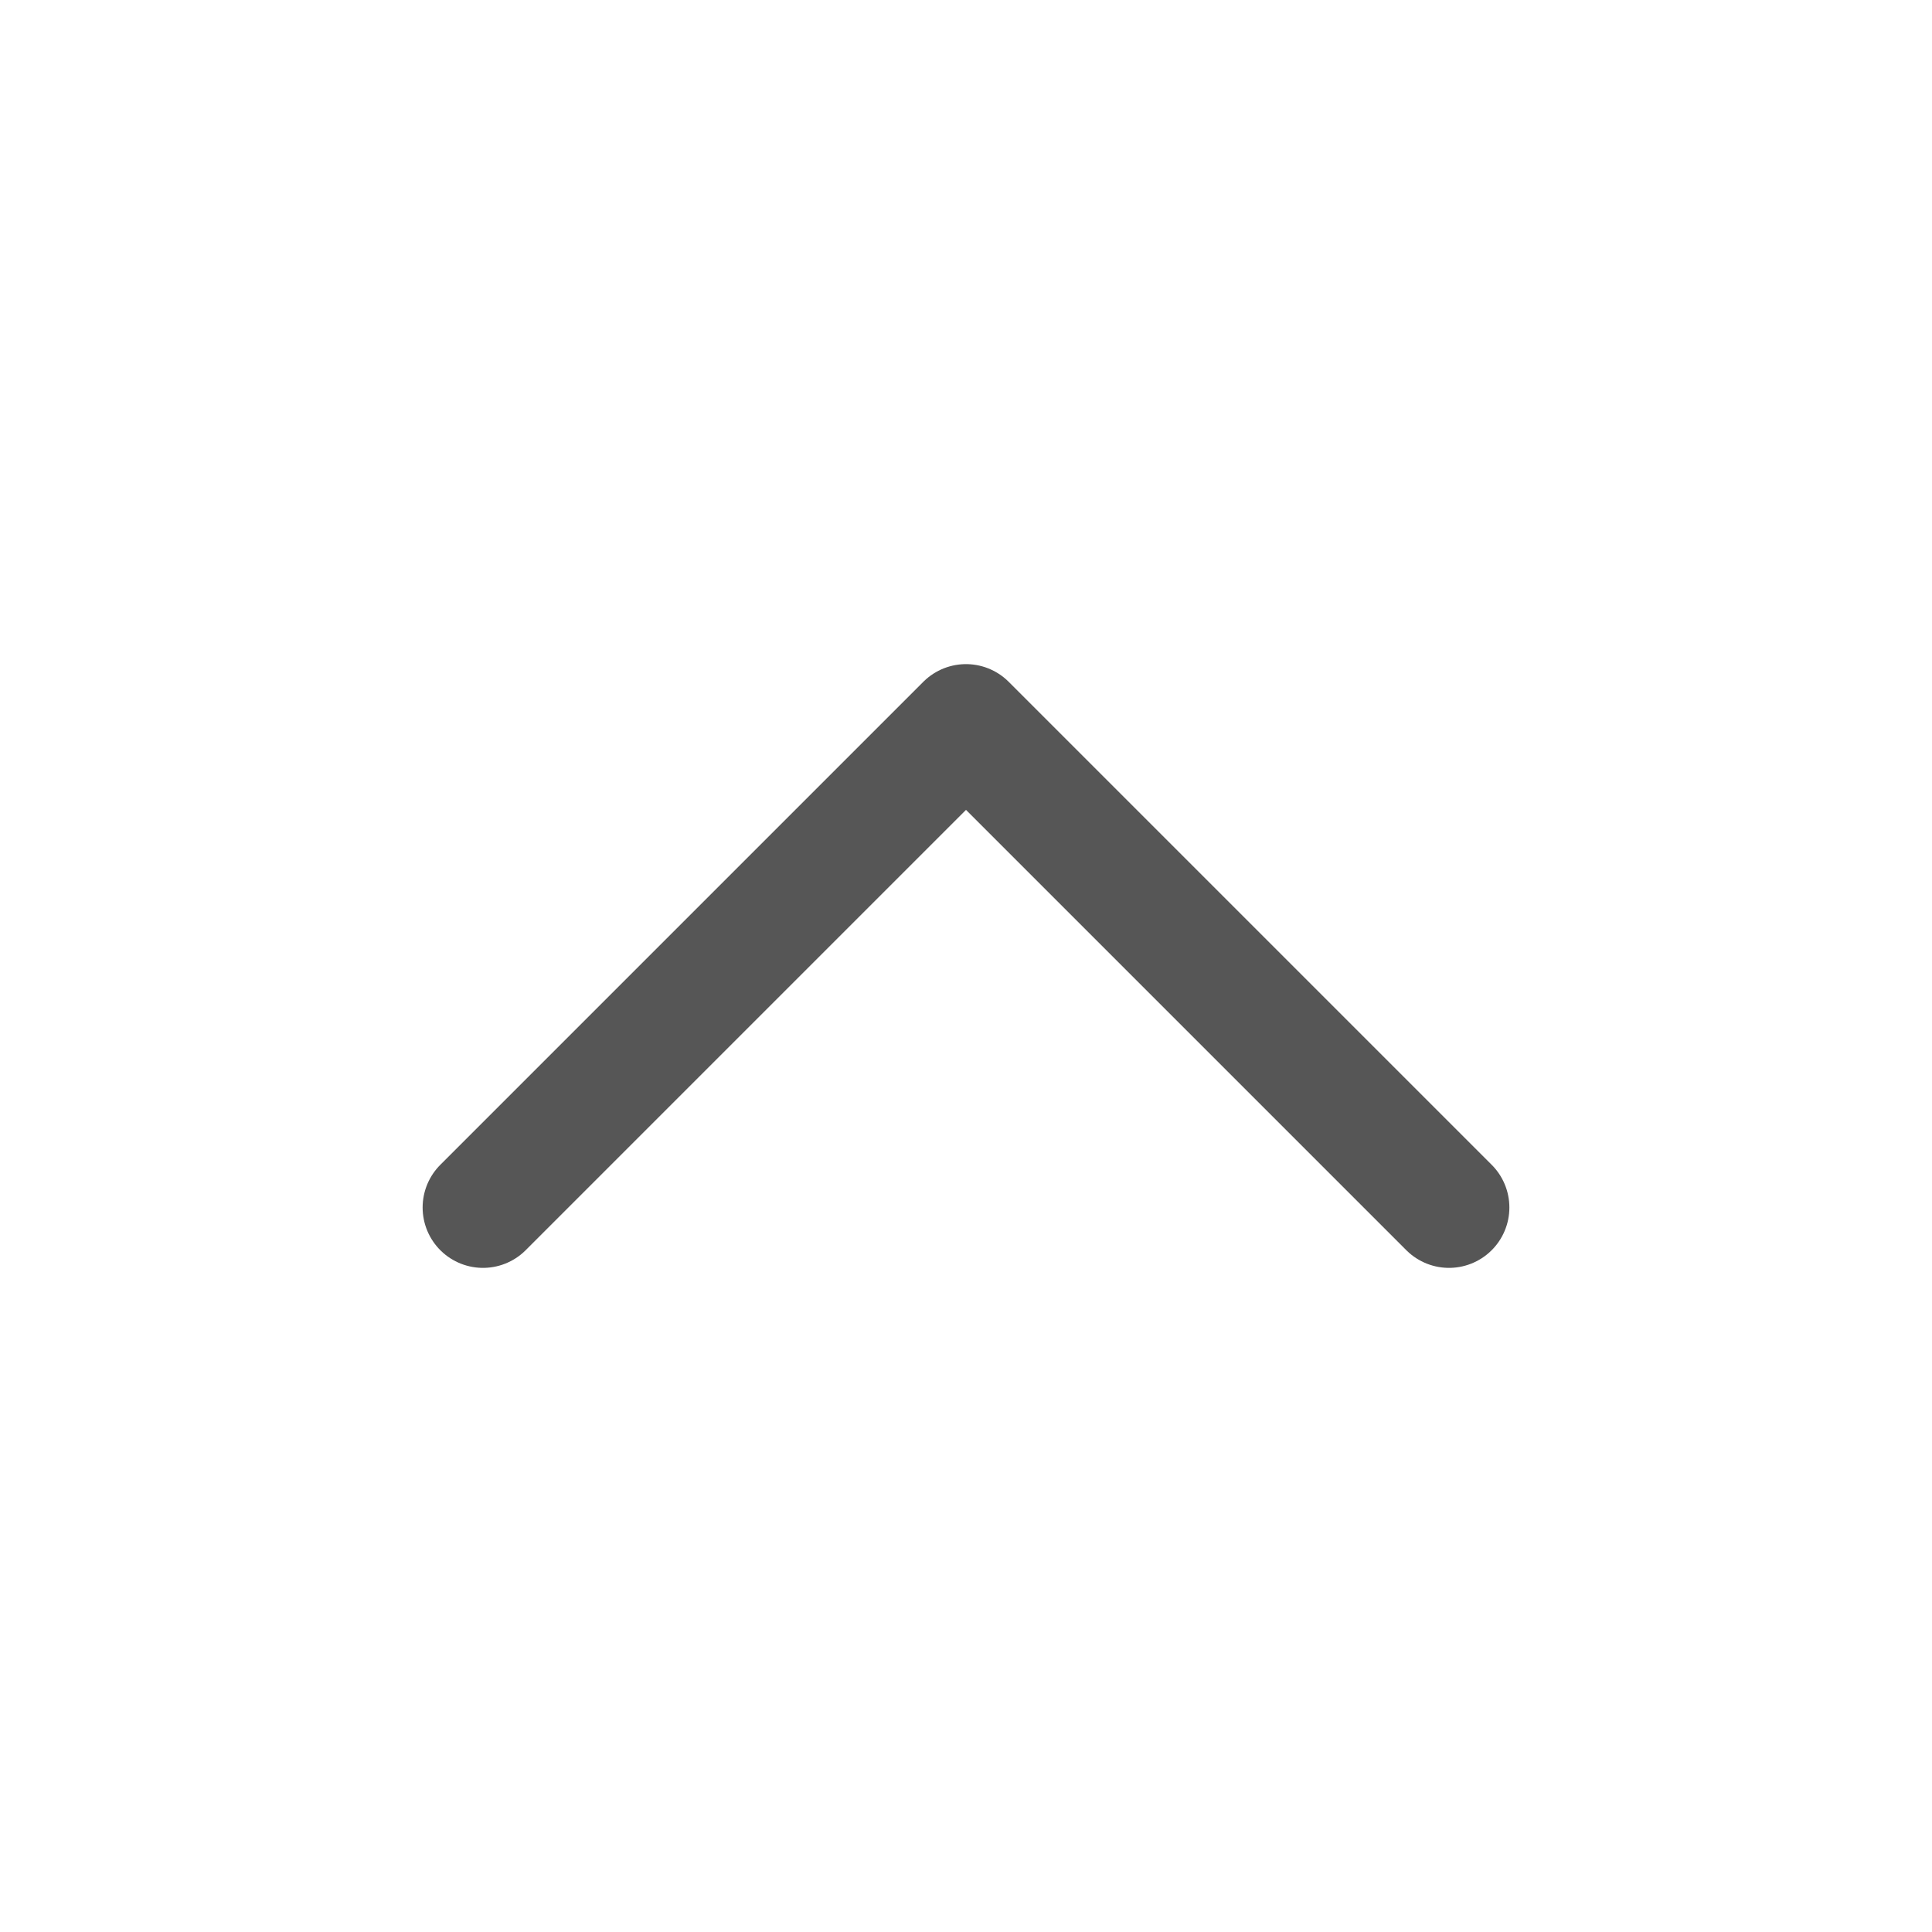
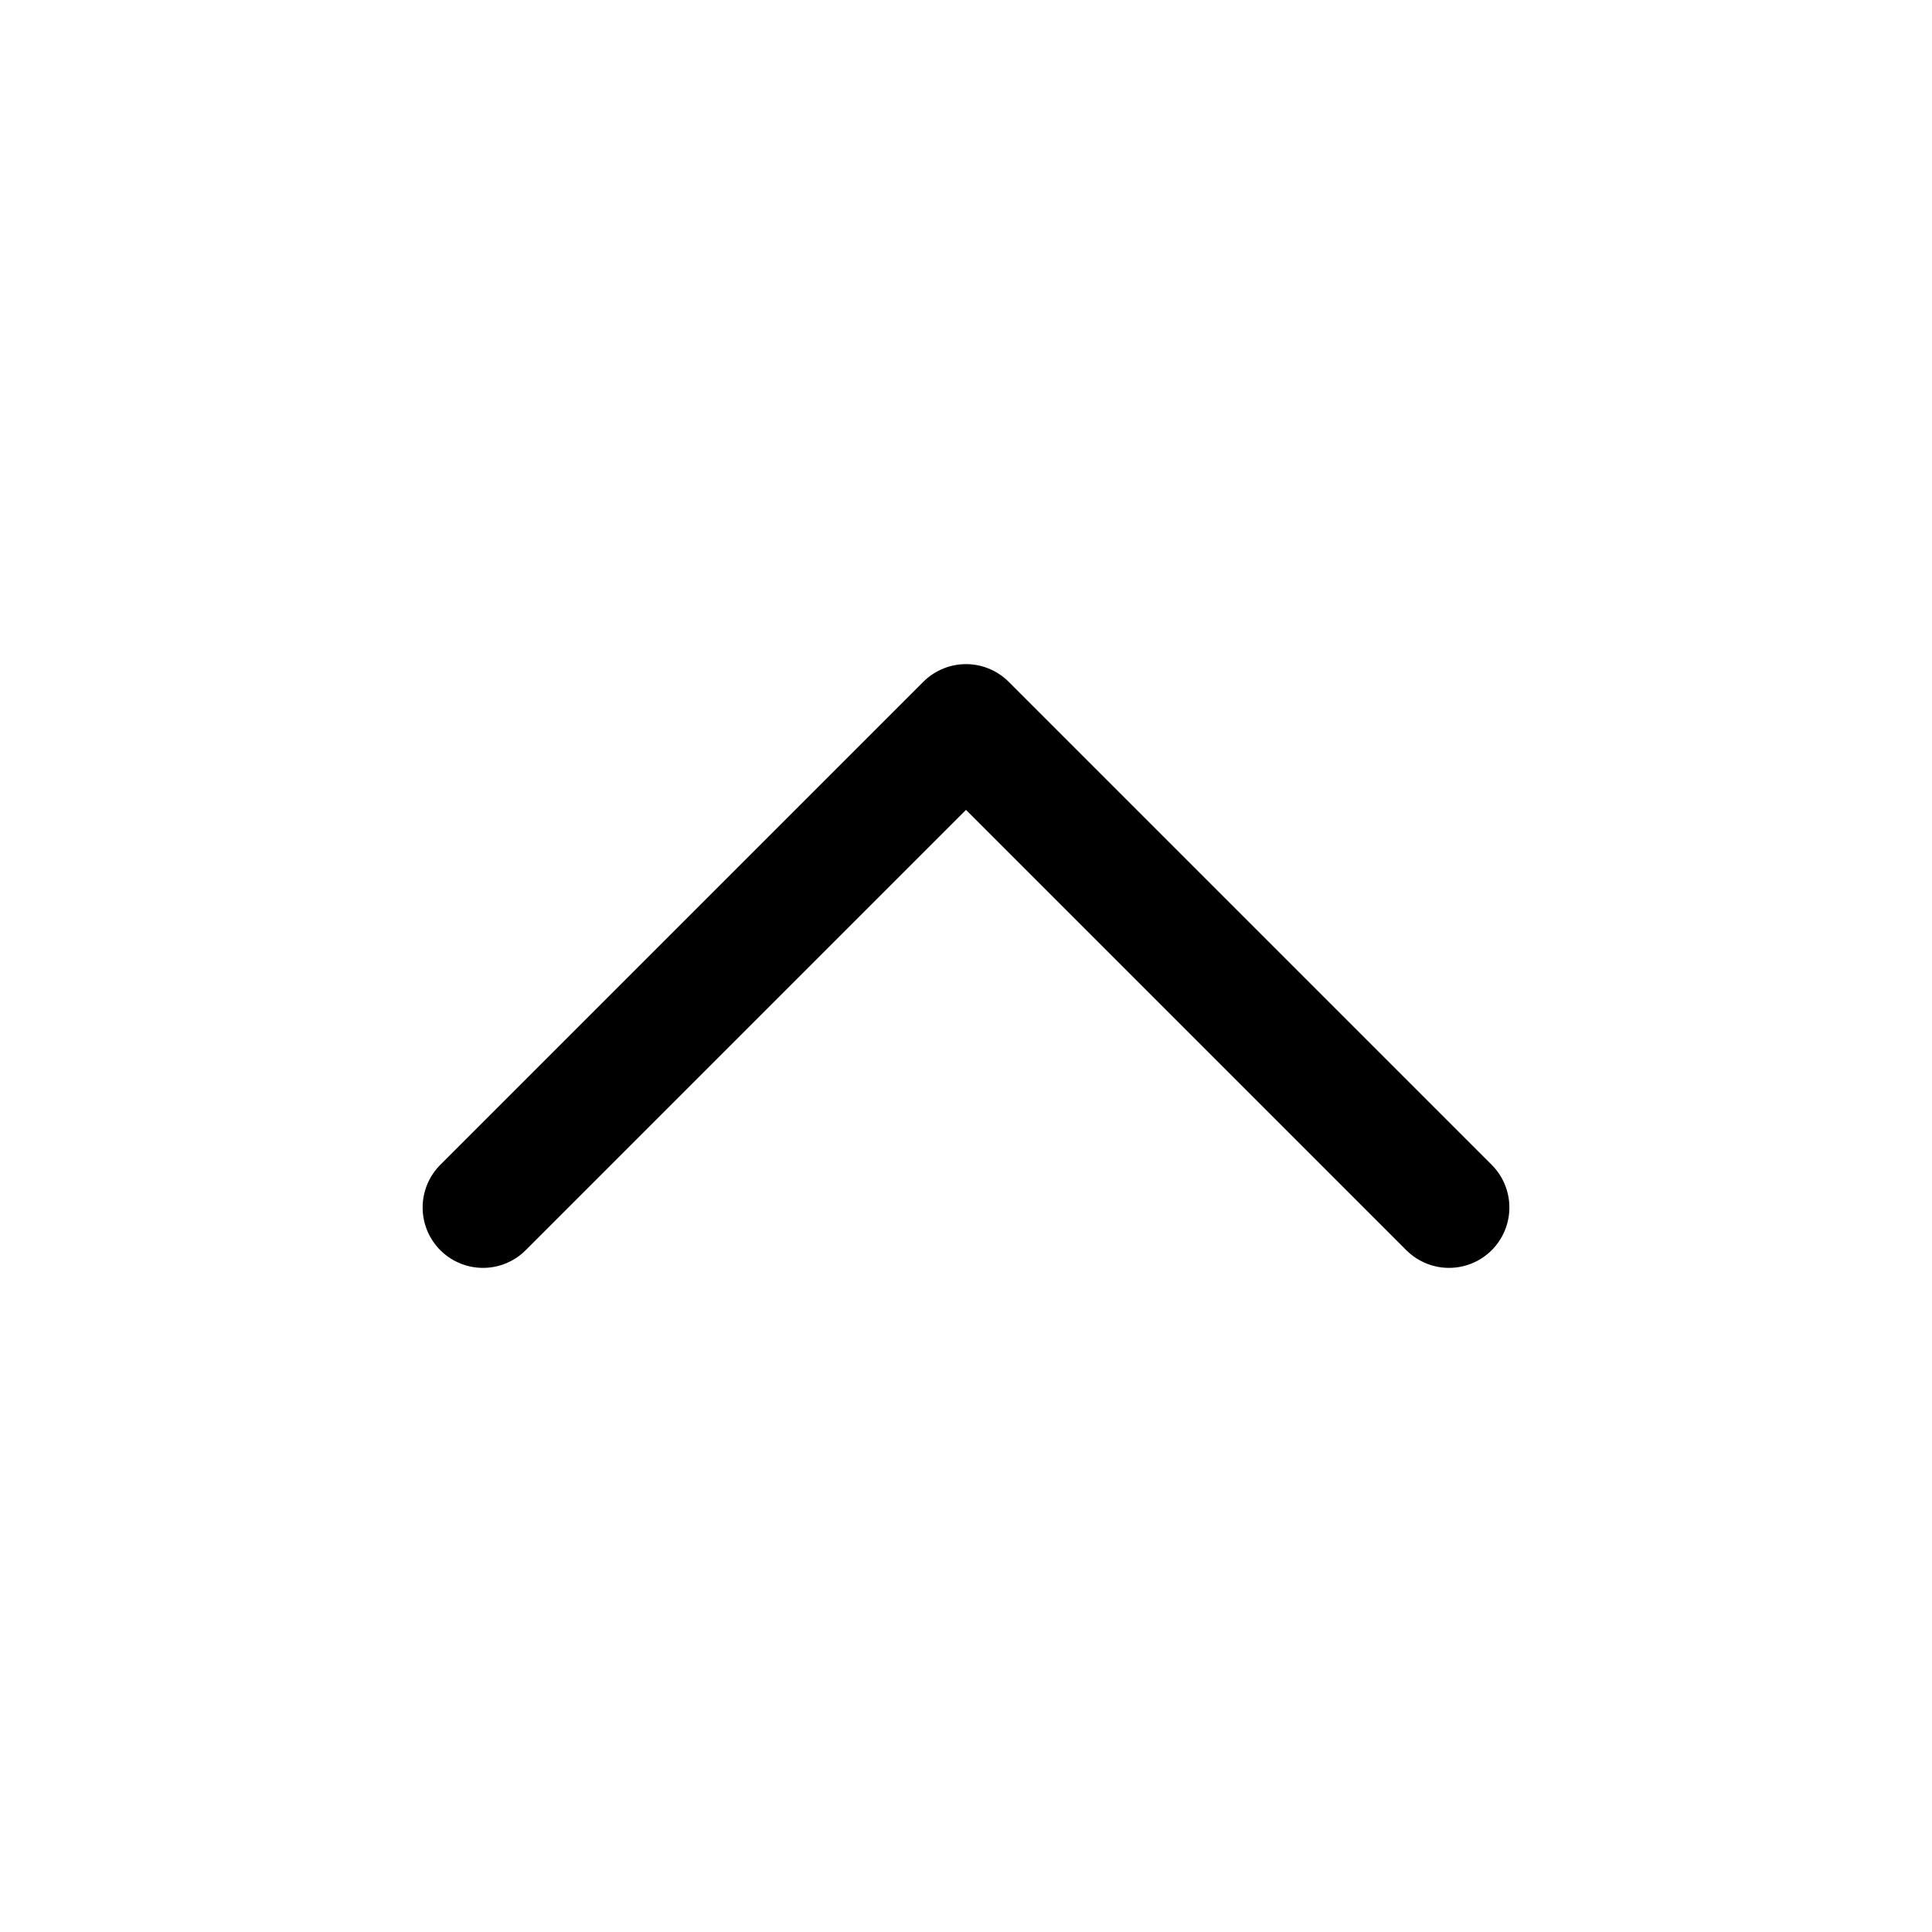
- <svg xmlns="http://www.w3.org/2000/svg" width="24" height="24" viewBox="0 0 24 24" fill="none">
-   <path d="M18 15L12 9L6 15" stroke="#565656" stroke-width="1.5" stroke-linecap="round" stroke-linejoin="round" />
+ <svg xmlns="http://www.w3.org/2000/svg" viewBox="0 0 24 24" fill="none">
+   <path d="M18 15L12 9L6 15" stroke="currentColor" stroke-width="1.5" stroke-linecap="round" stroke-linejoin="round" />
</svg>
